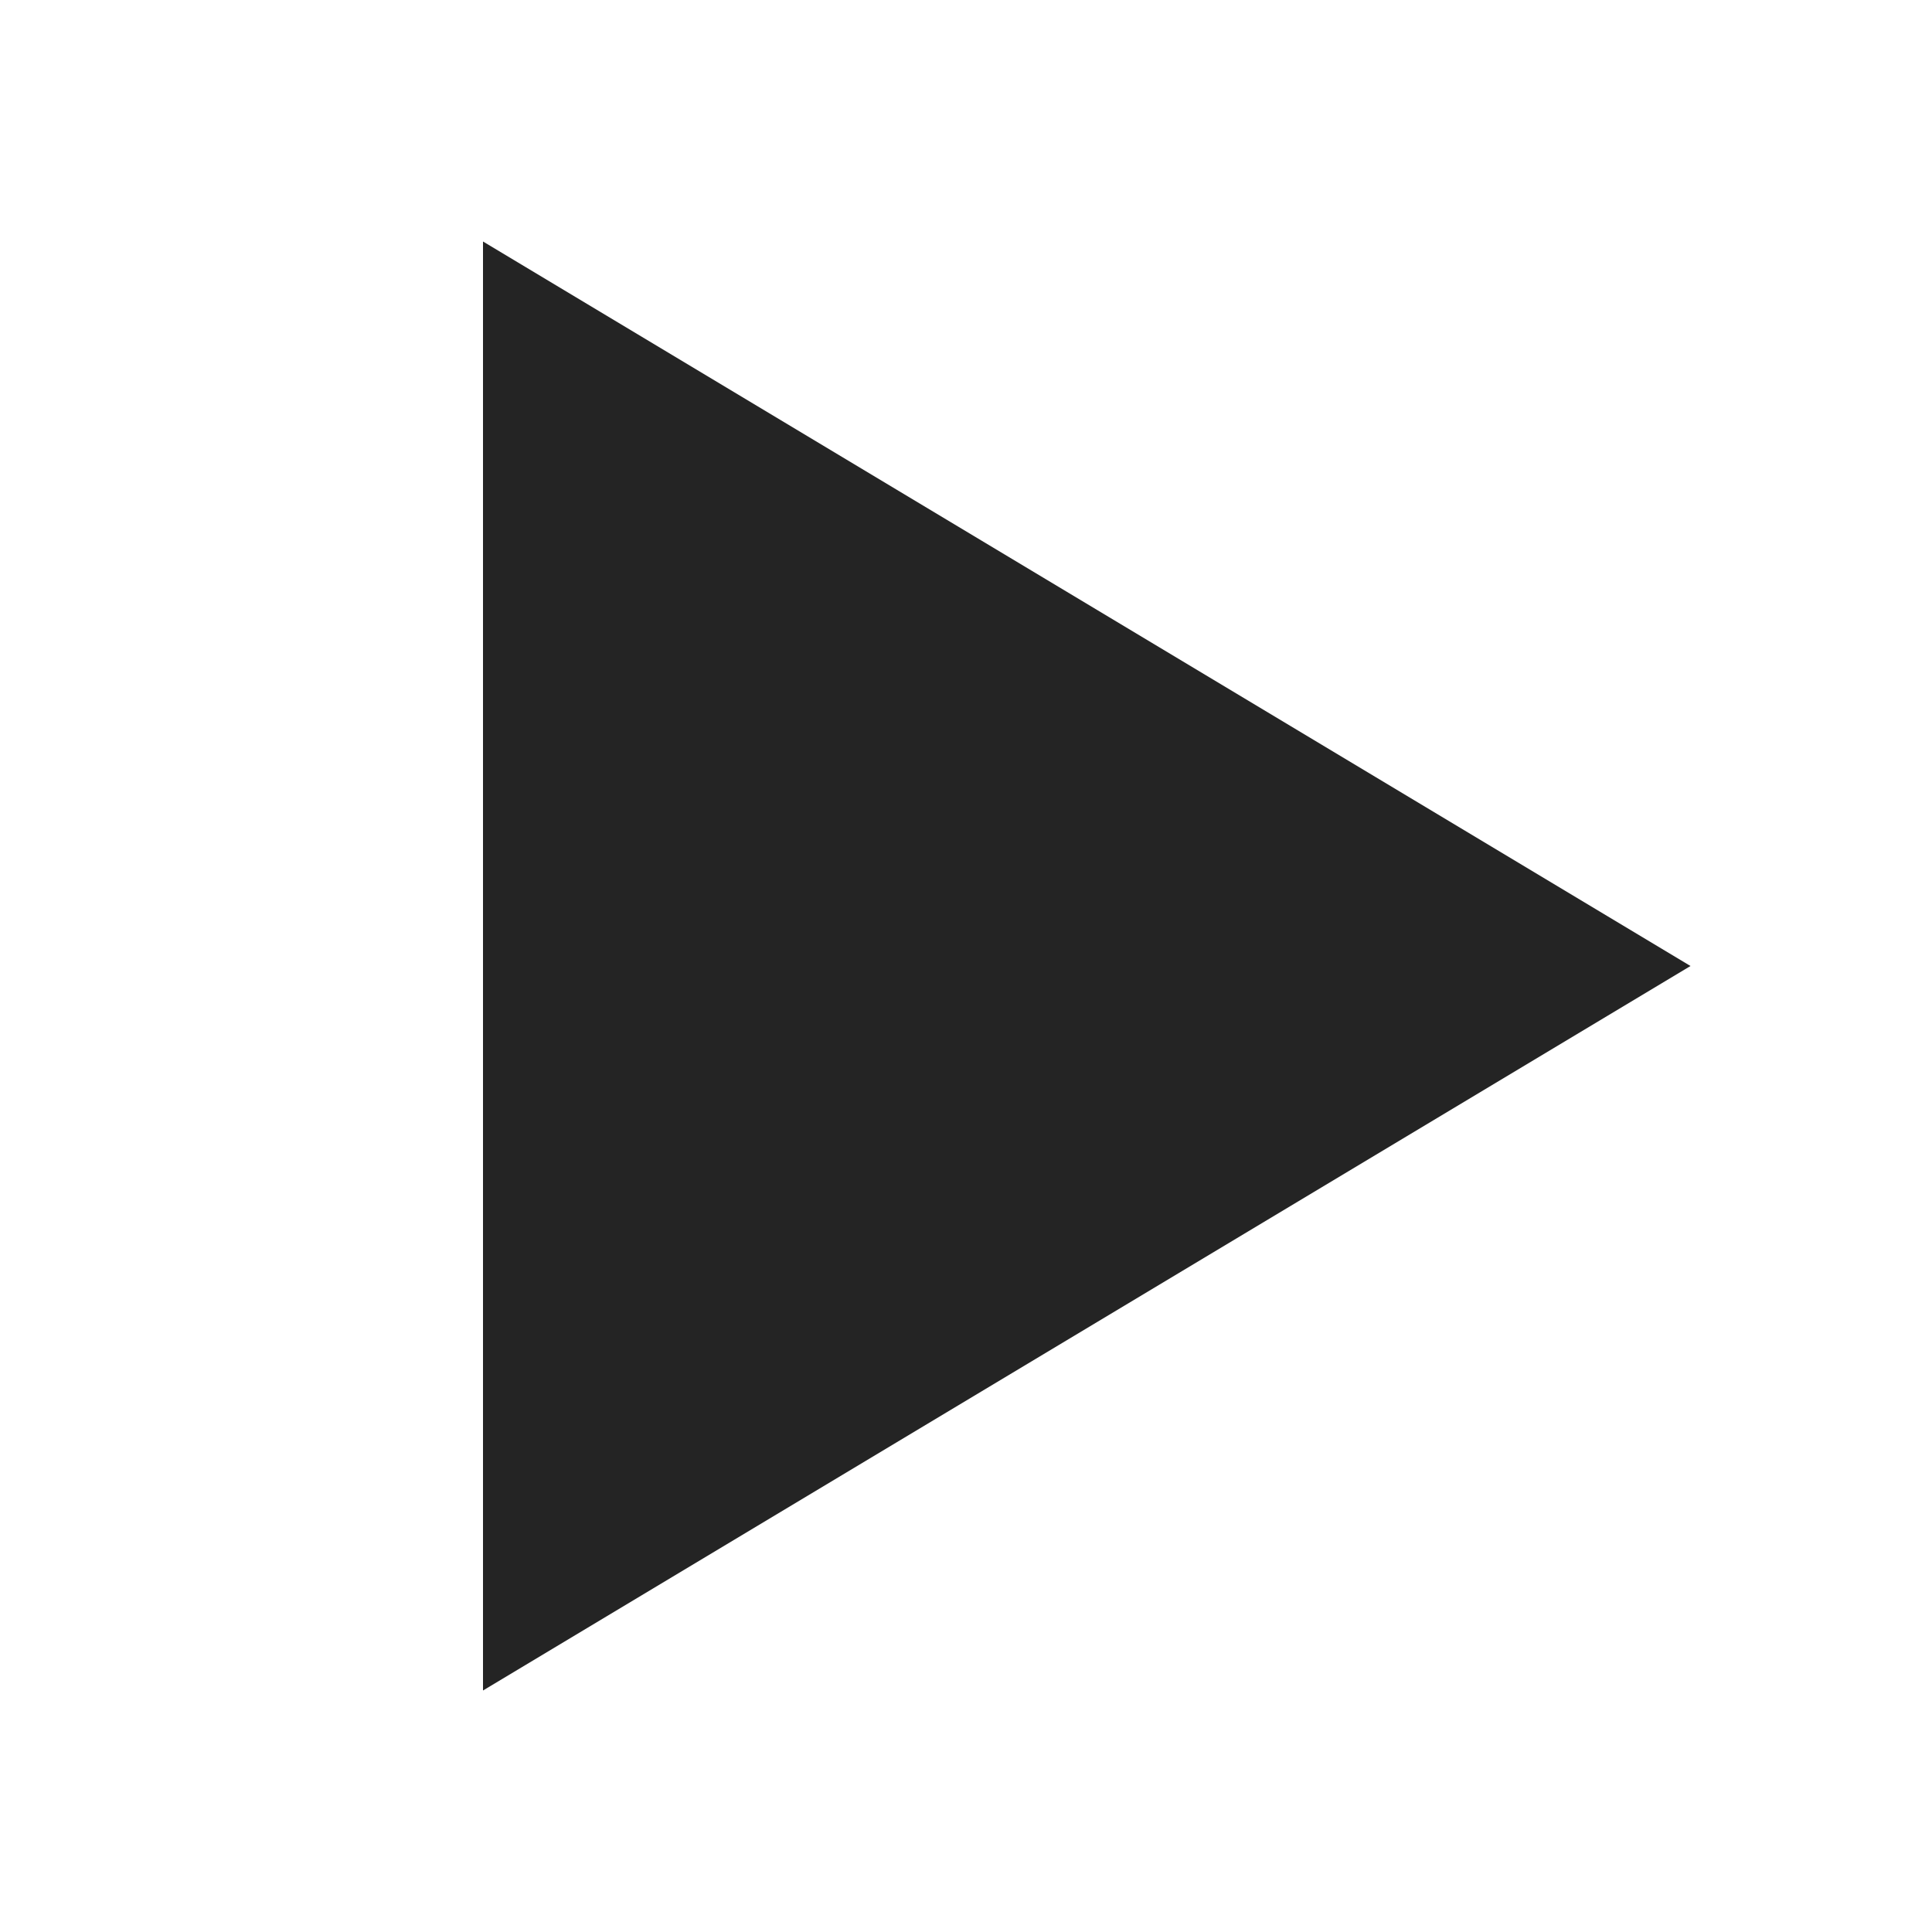
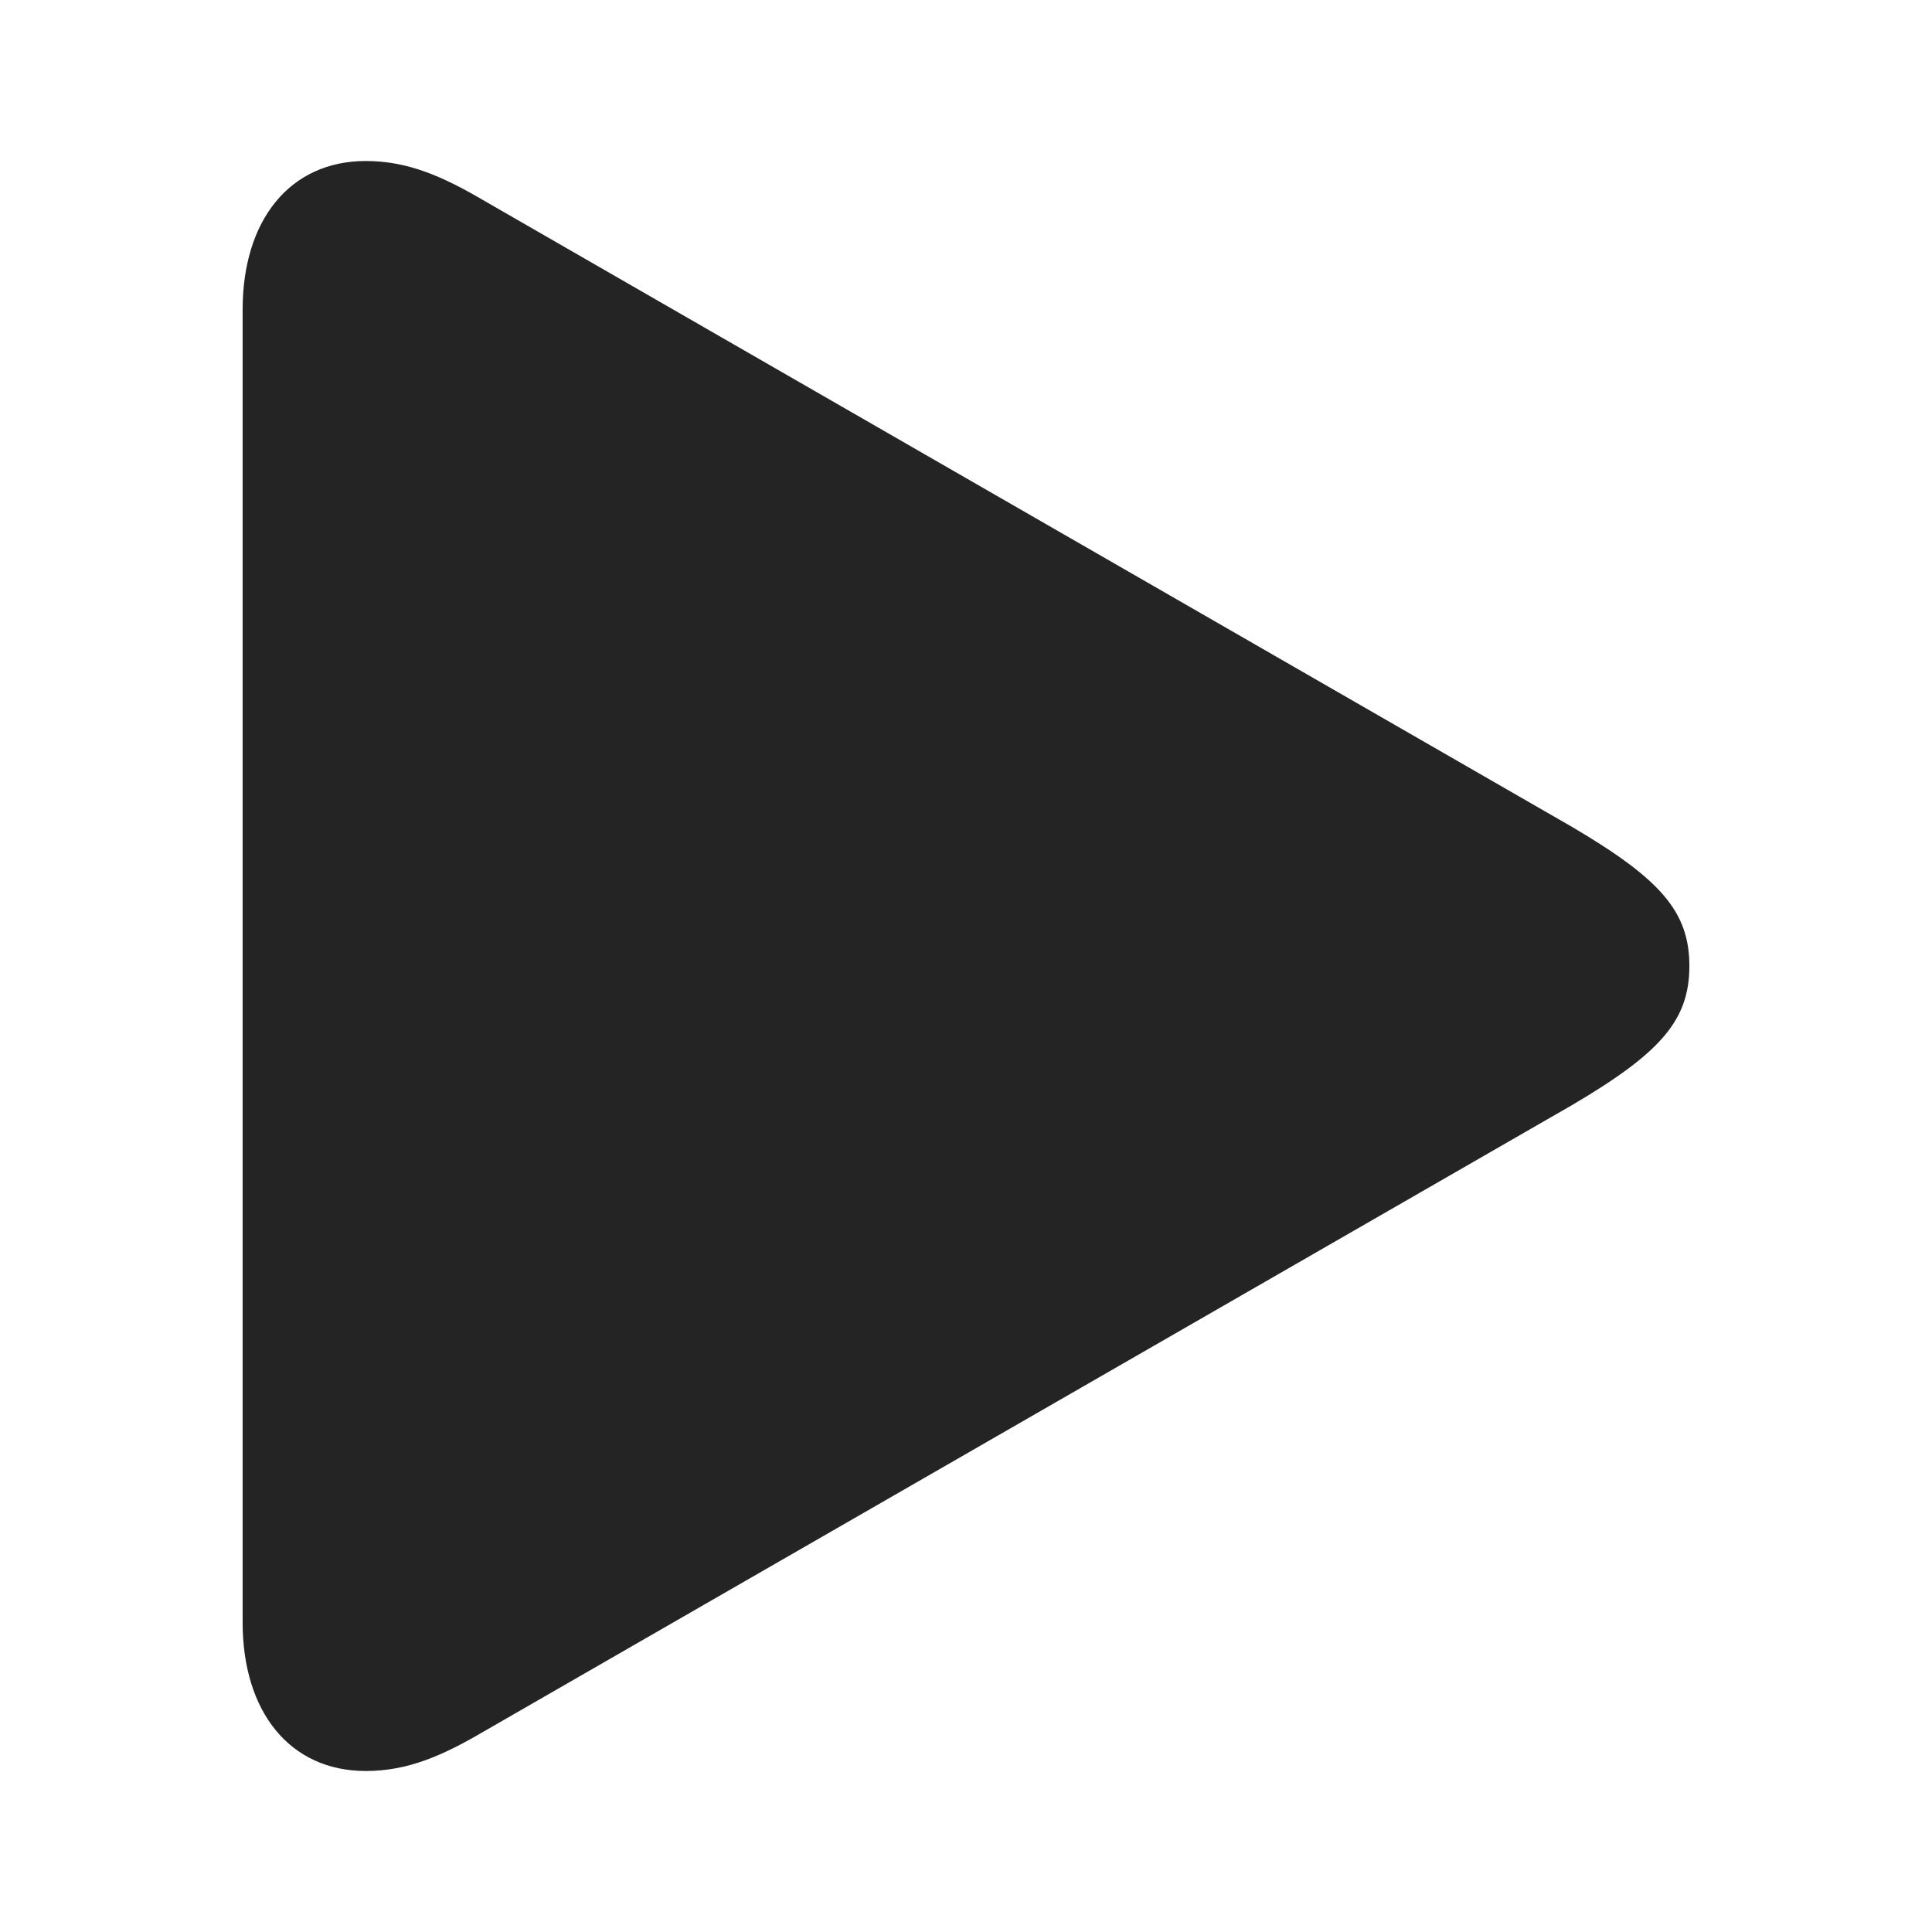
<svg xmlns="http://www.w3.org/2000/svg" width="24" height="24" viewBox="0 0 24 24">
  <style id="current-color-scheme">.ColorScheme-Text{color:#242424}</style>
-   <g class="ColorScheme-Text" fill="none" stroke="currentColor" stroke-width="1.7" stroke-linecap="round" stroke-linejoin="round">
-     <path d="m6 3 15 9-15 9Z" fill="currentColor" stroke="none" />
+   <g class="ColorScheme-Text" fill="currentColor">
+     <path d="M4.545 22C5.071 22 5.506 21.805 6.017 21.505L19.53 13.727C20.626 13.081 20.986 12.676 20.986 12C20.986 11.324 20.626 10.919 19.53 10.273L6.017 2.495C5.506 2.195 5.071 2 4.545 2C3.599 2 3.014 2.736 3.014 3.847V20.153C3.014 21.264 3.599 22 4.545 22Z" />
  </g>
</svg>
